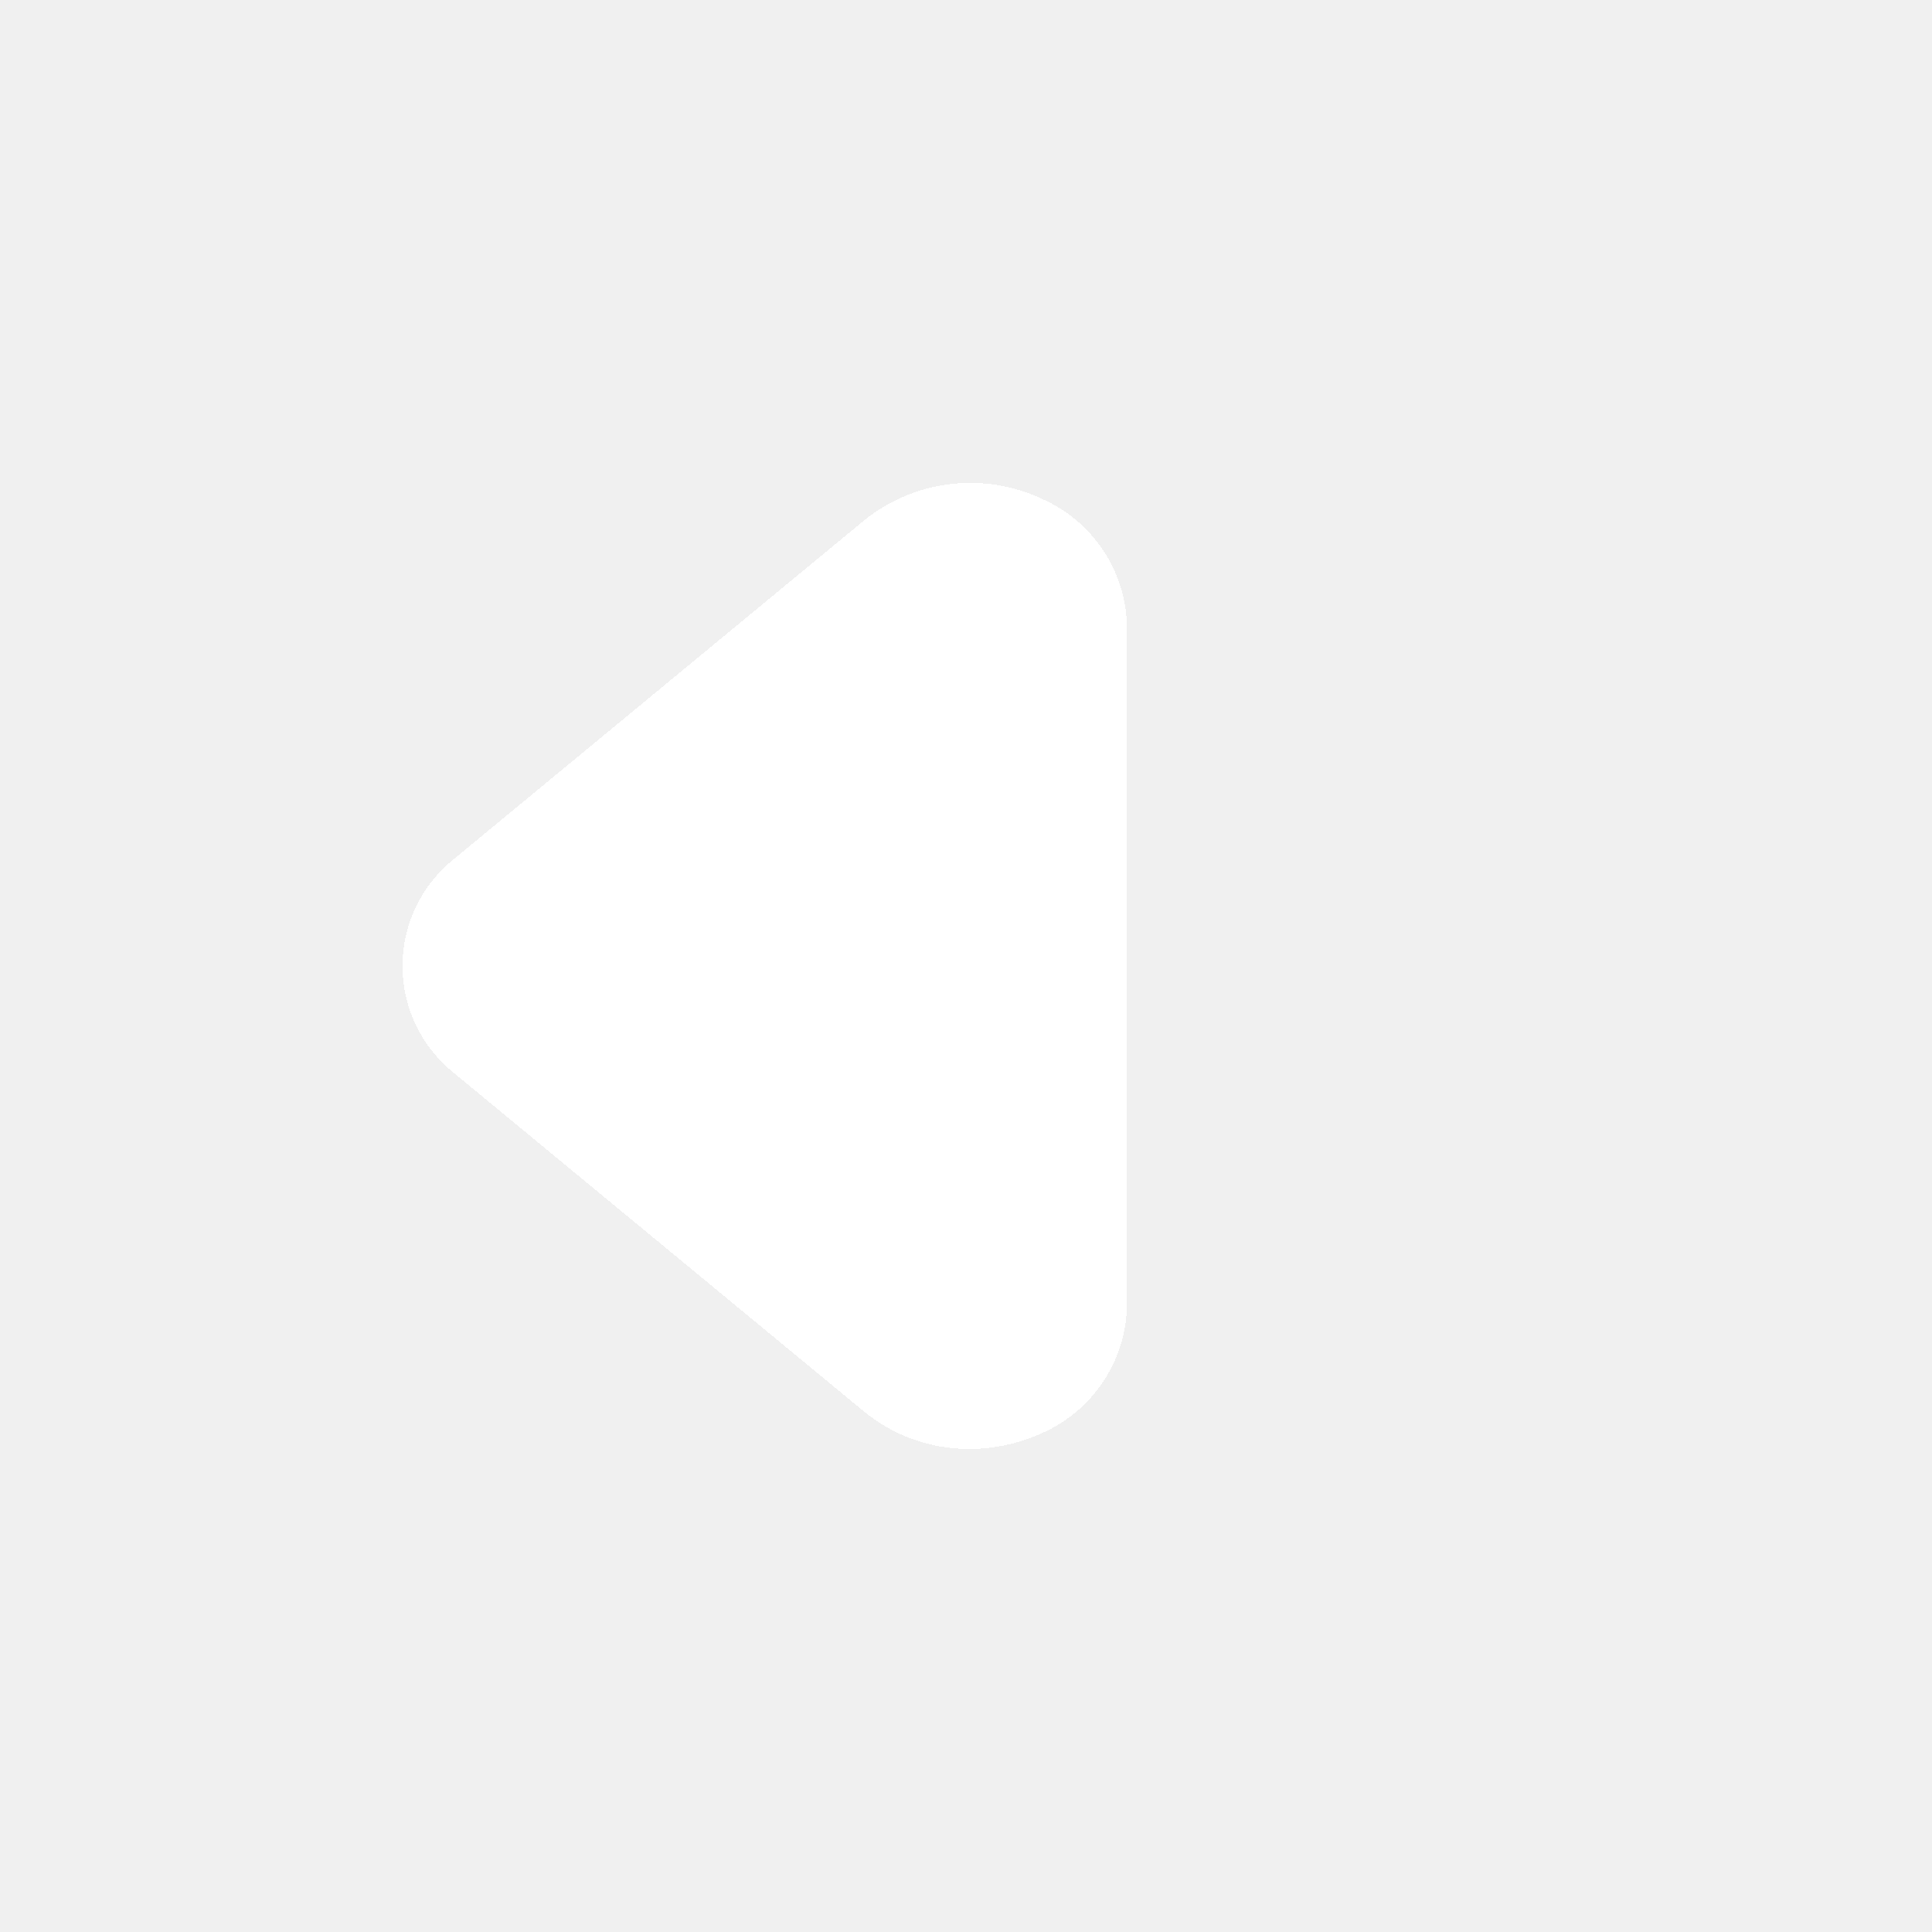
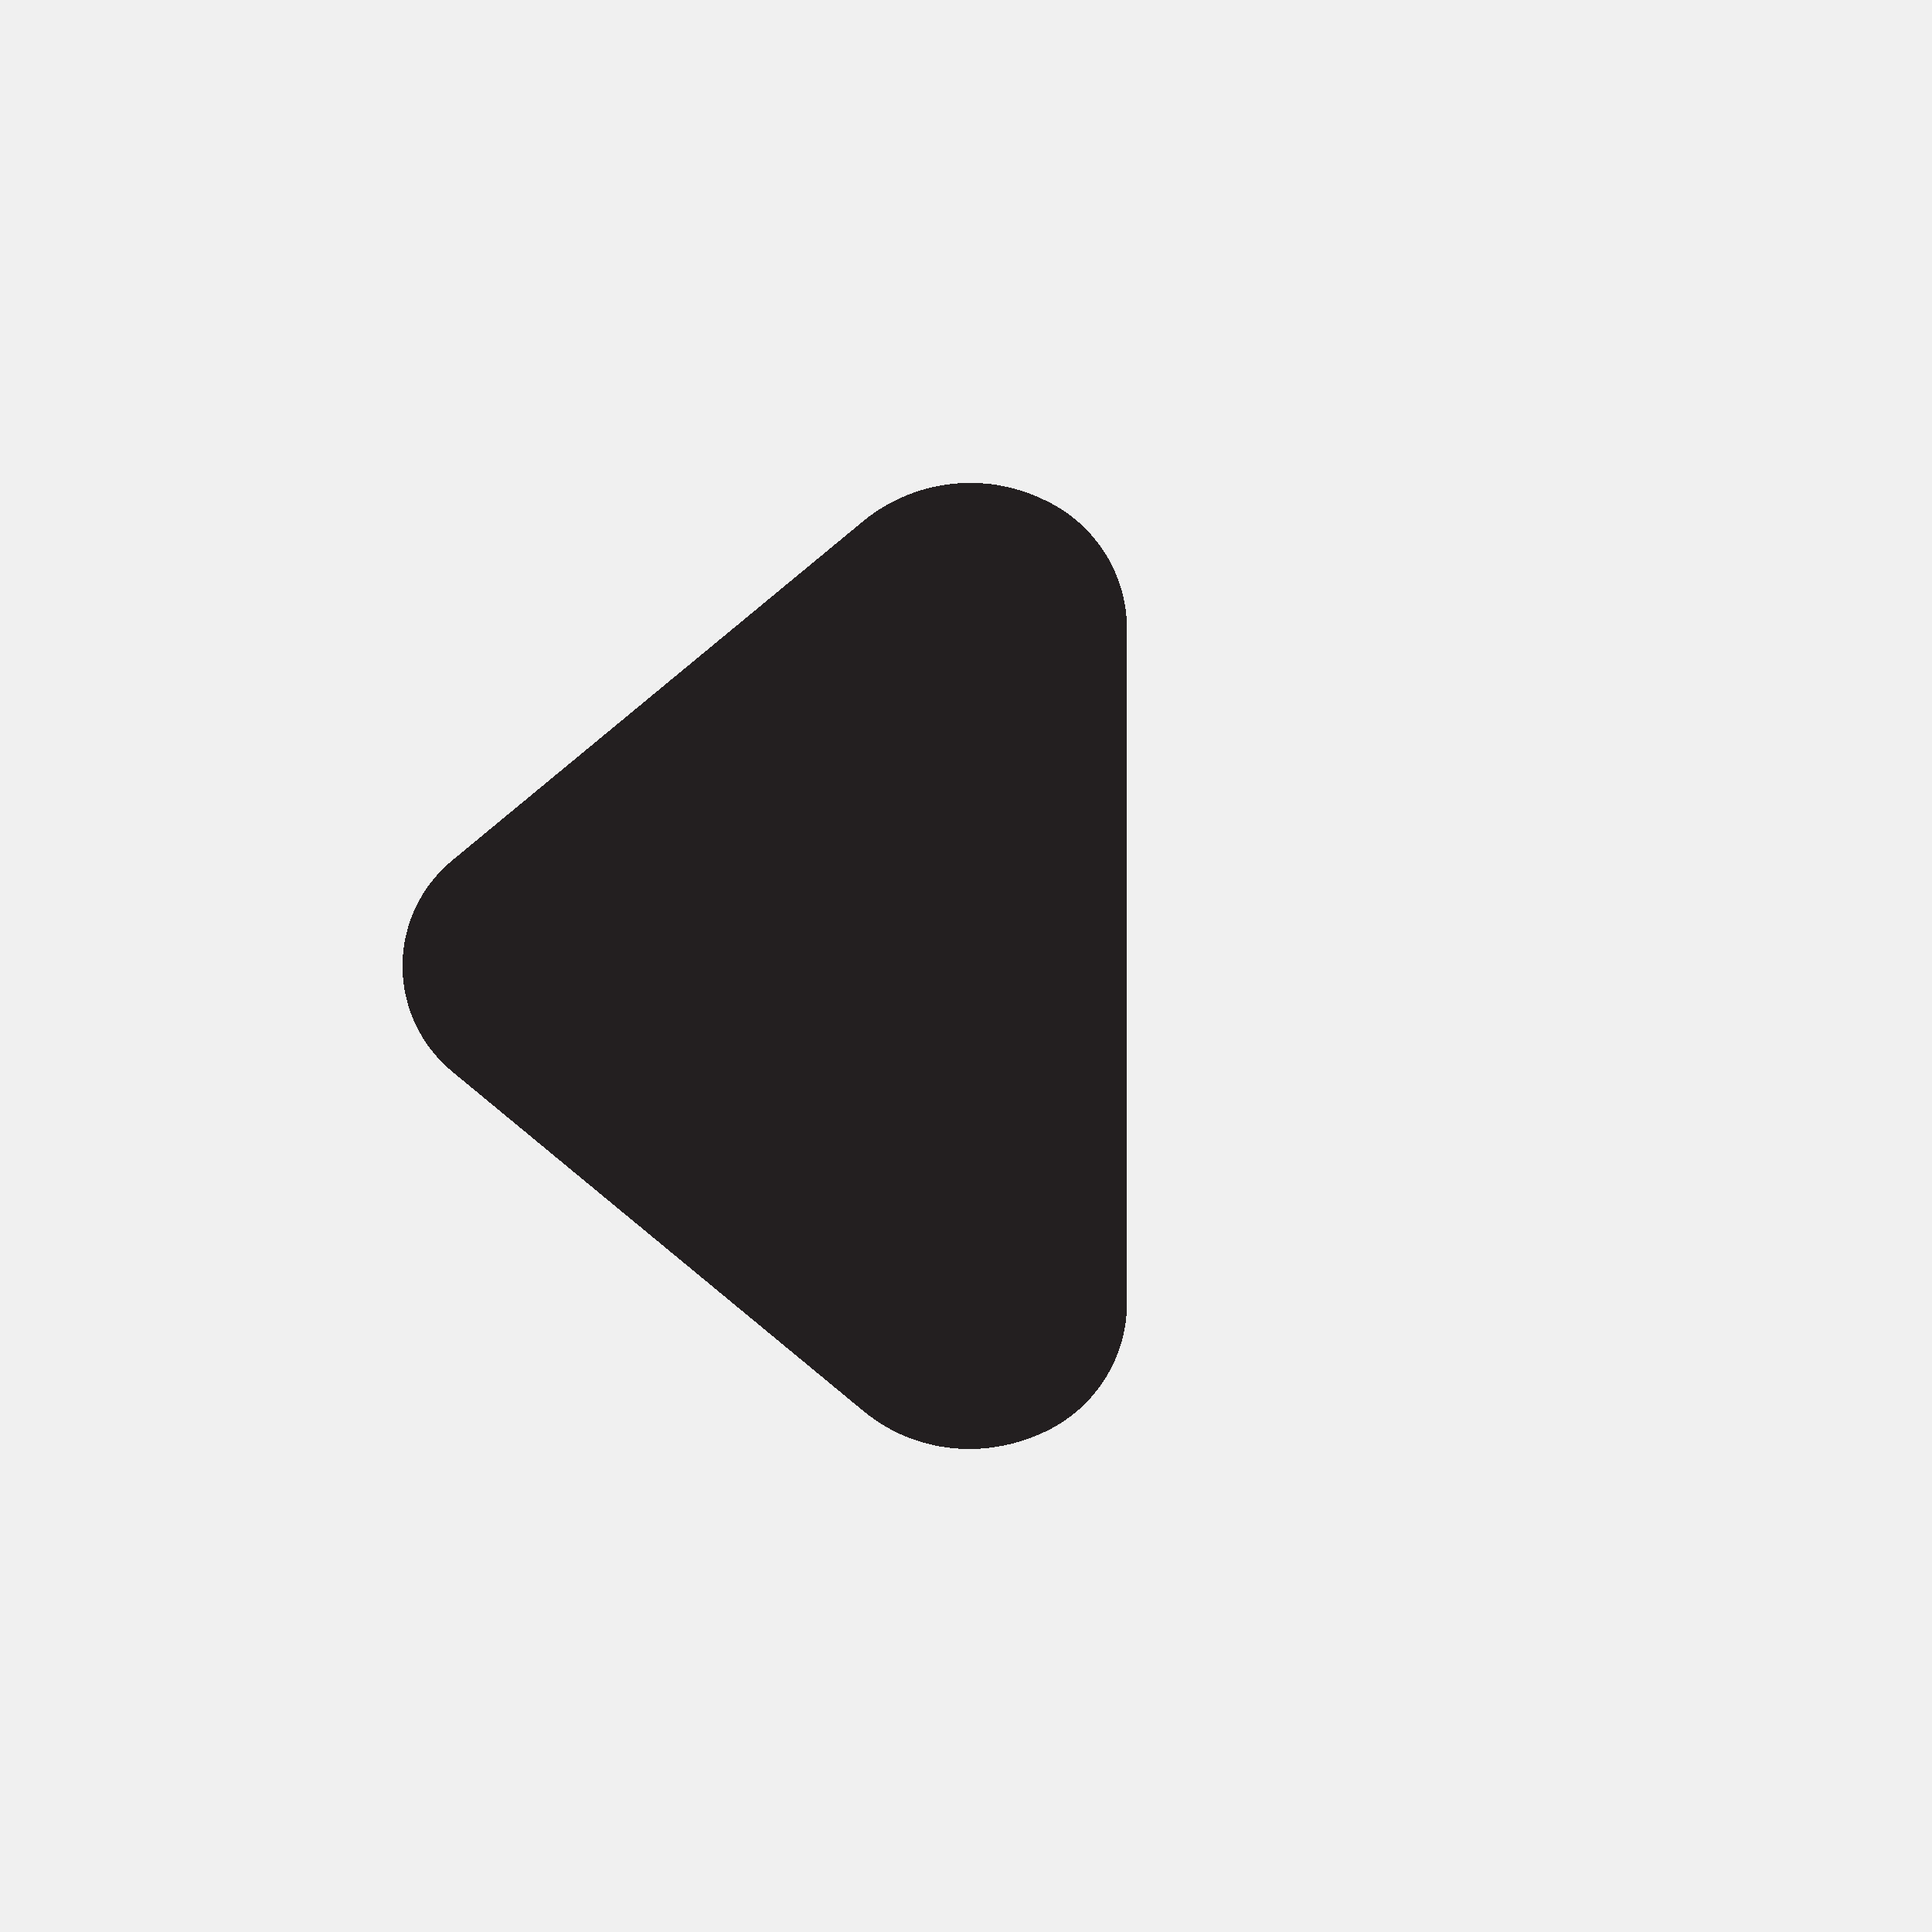
<svg xmlns="http://www.w3.org/2000/svg" id="_레이어_1" data-name="레이어 1" viewBox="0 0 48 48">
  <defs>
    <style>
      .cls-1 {
        fill: none;
      }

      .cls-2 {
-         fill: #fff;
+         fill: #231f20;
      }

      .cls-3 {
        fill: #fff;
      }

      .cls-4 {
        opacity: 0;
      }
    </style>
  </defs>
+   <g class="cls-4">
+     <path class="cls-3" d="M48,48H0V0h48v48Z" shape-rendering="optimizeSpeed" />
+   </g>
  <path class="cls-2" d="M21.48,35.08l-10.2-8.42c-.81-.65-1.28-1.62-1.28-2.66s.47-2.01,1.28-2.66l10.2-8.42c1.25-1,2.97-1.21,4.42-.52,1.26.56,2.08,1.8,2.1,3.18v16.84c-.02,1.38-.84,2.62-2.1,3.18-.57.26-1.19.4-1.82.4-.95,0-1.86-.32-2.6-.92Z" shape-rendering="optimizeSpeed" />
+   <path class="cls-1" d="M0,0h48v48H0V0Z" />
</svg>
